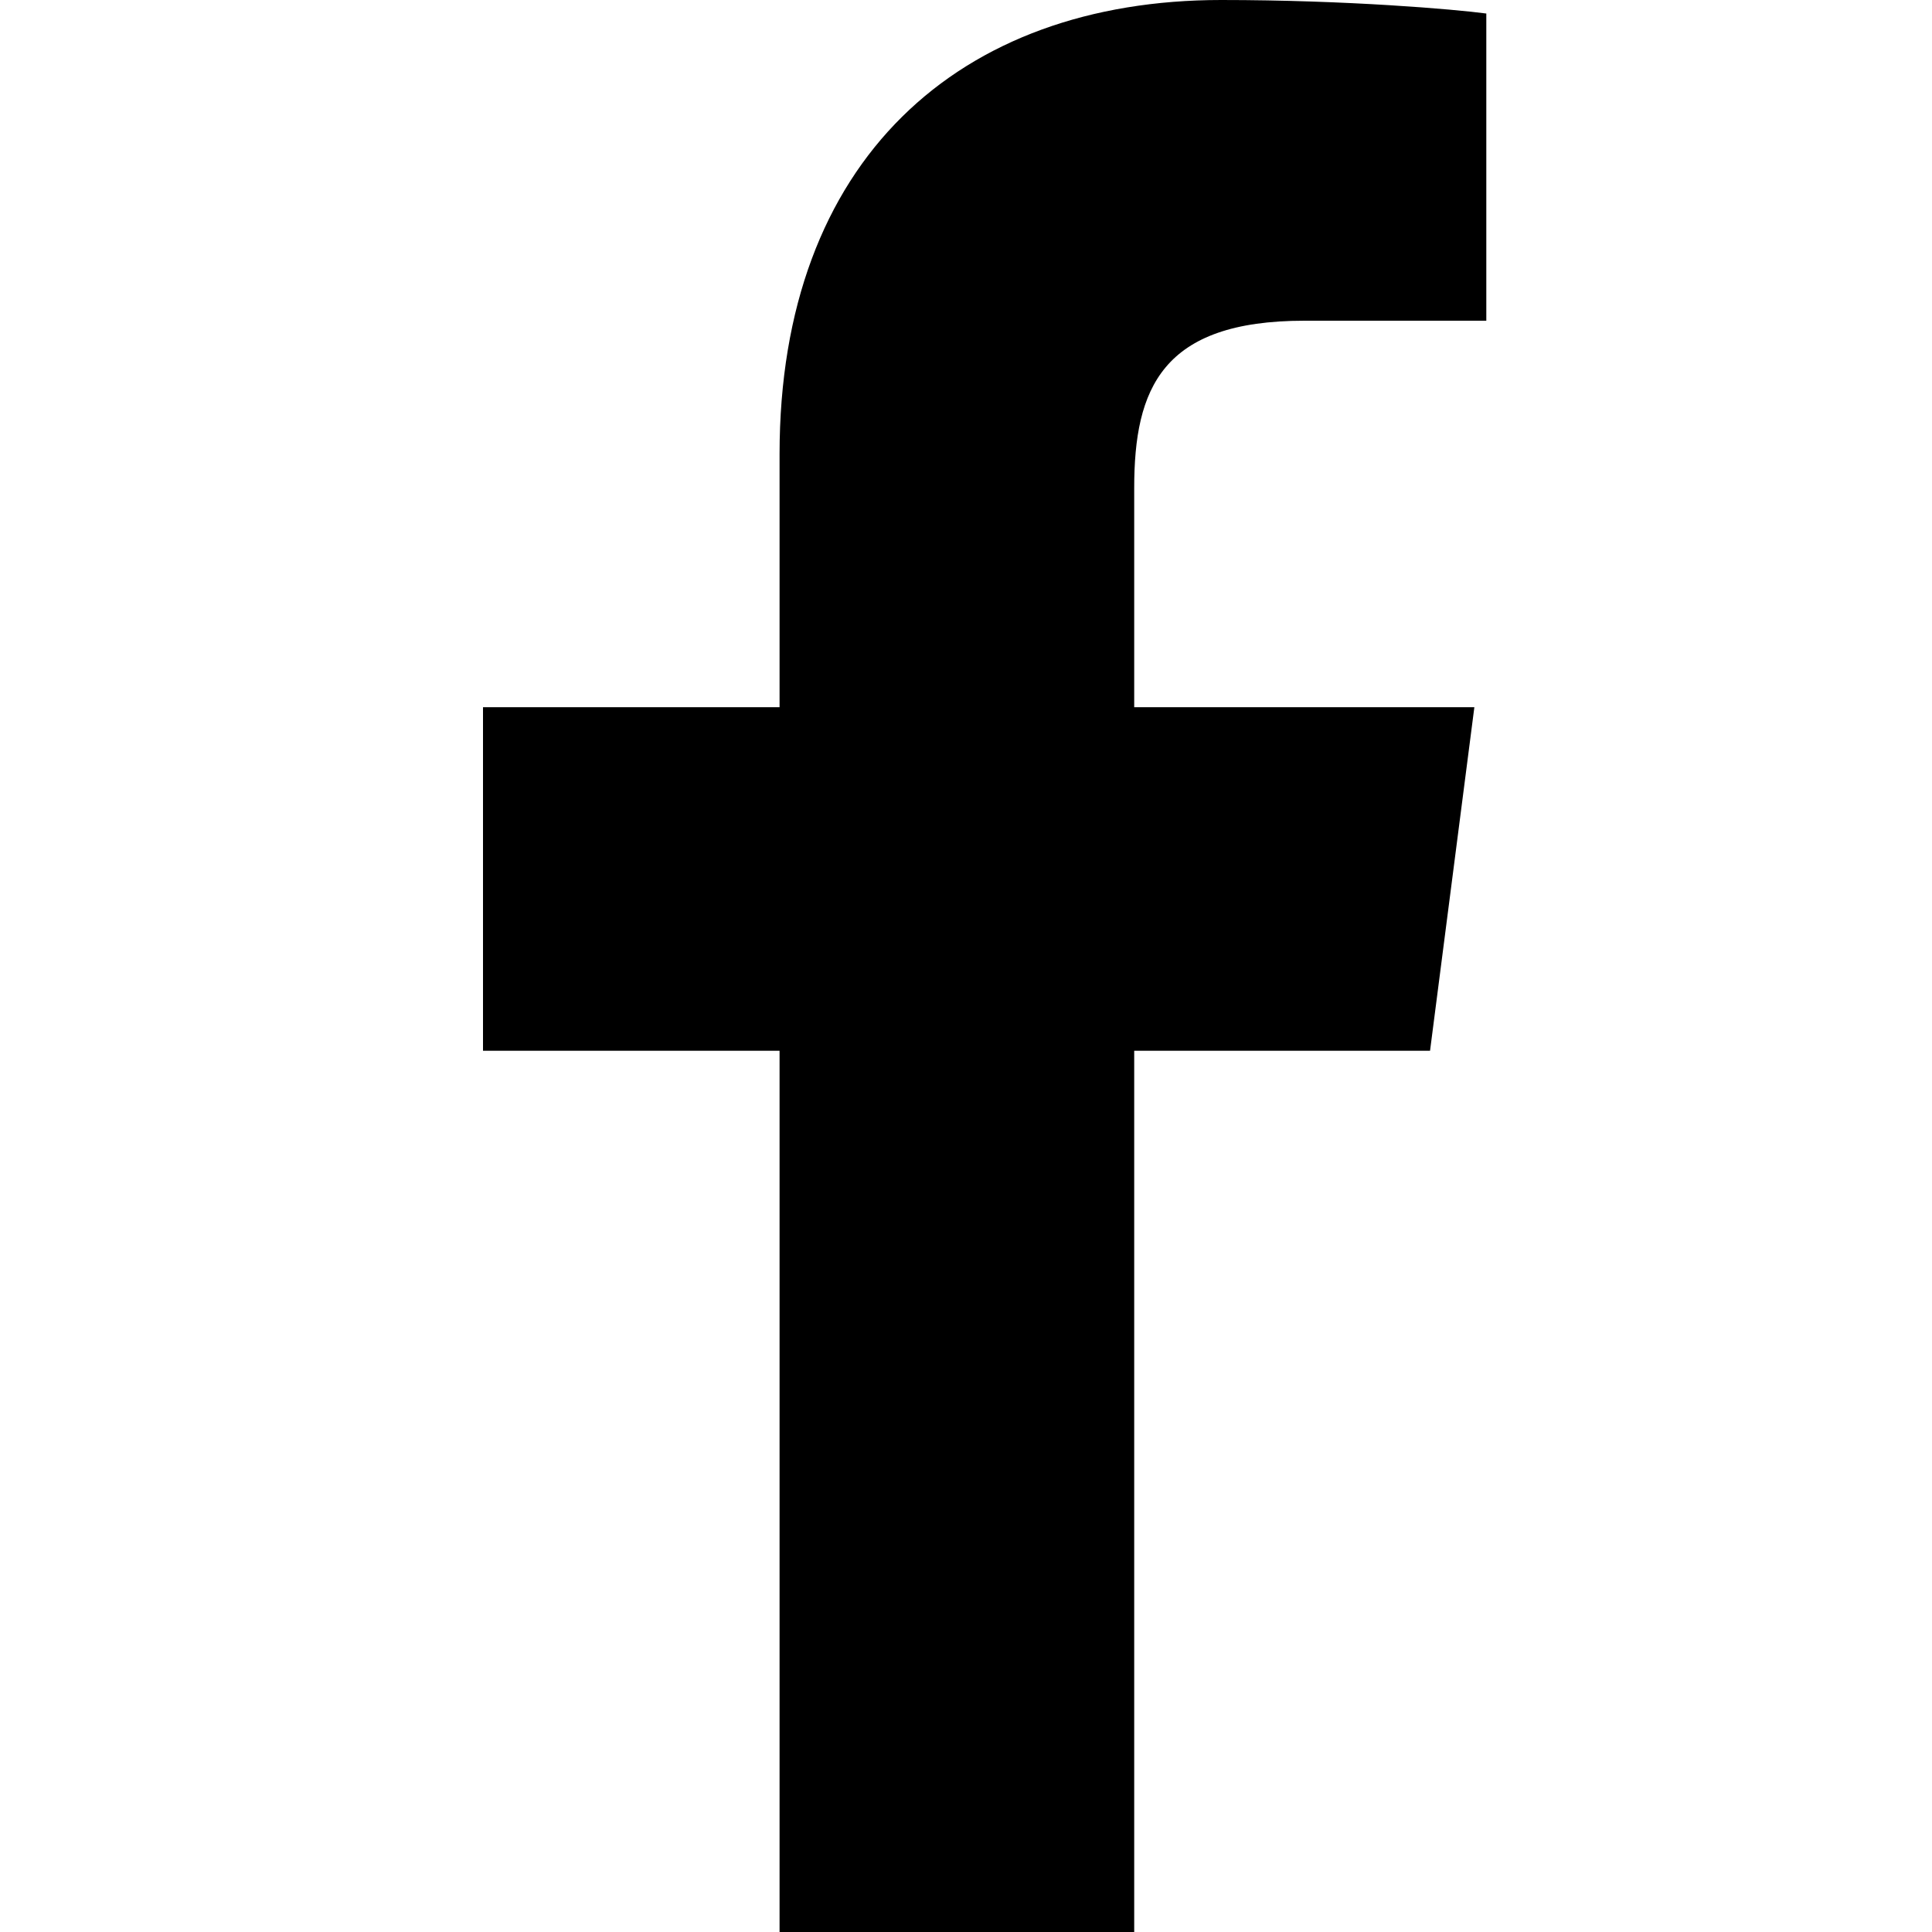
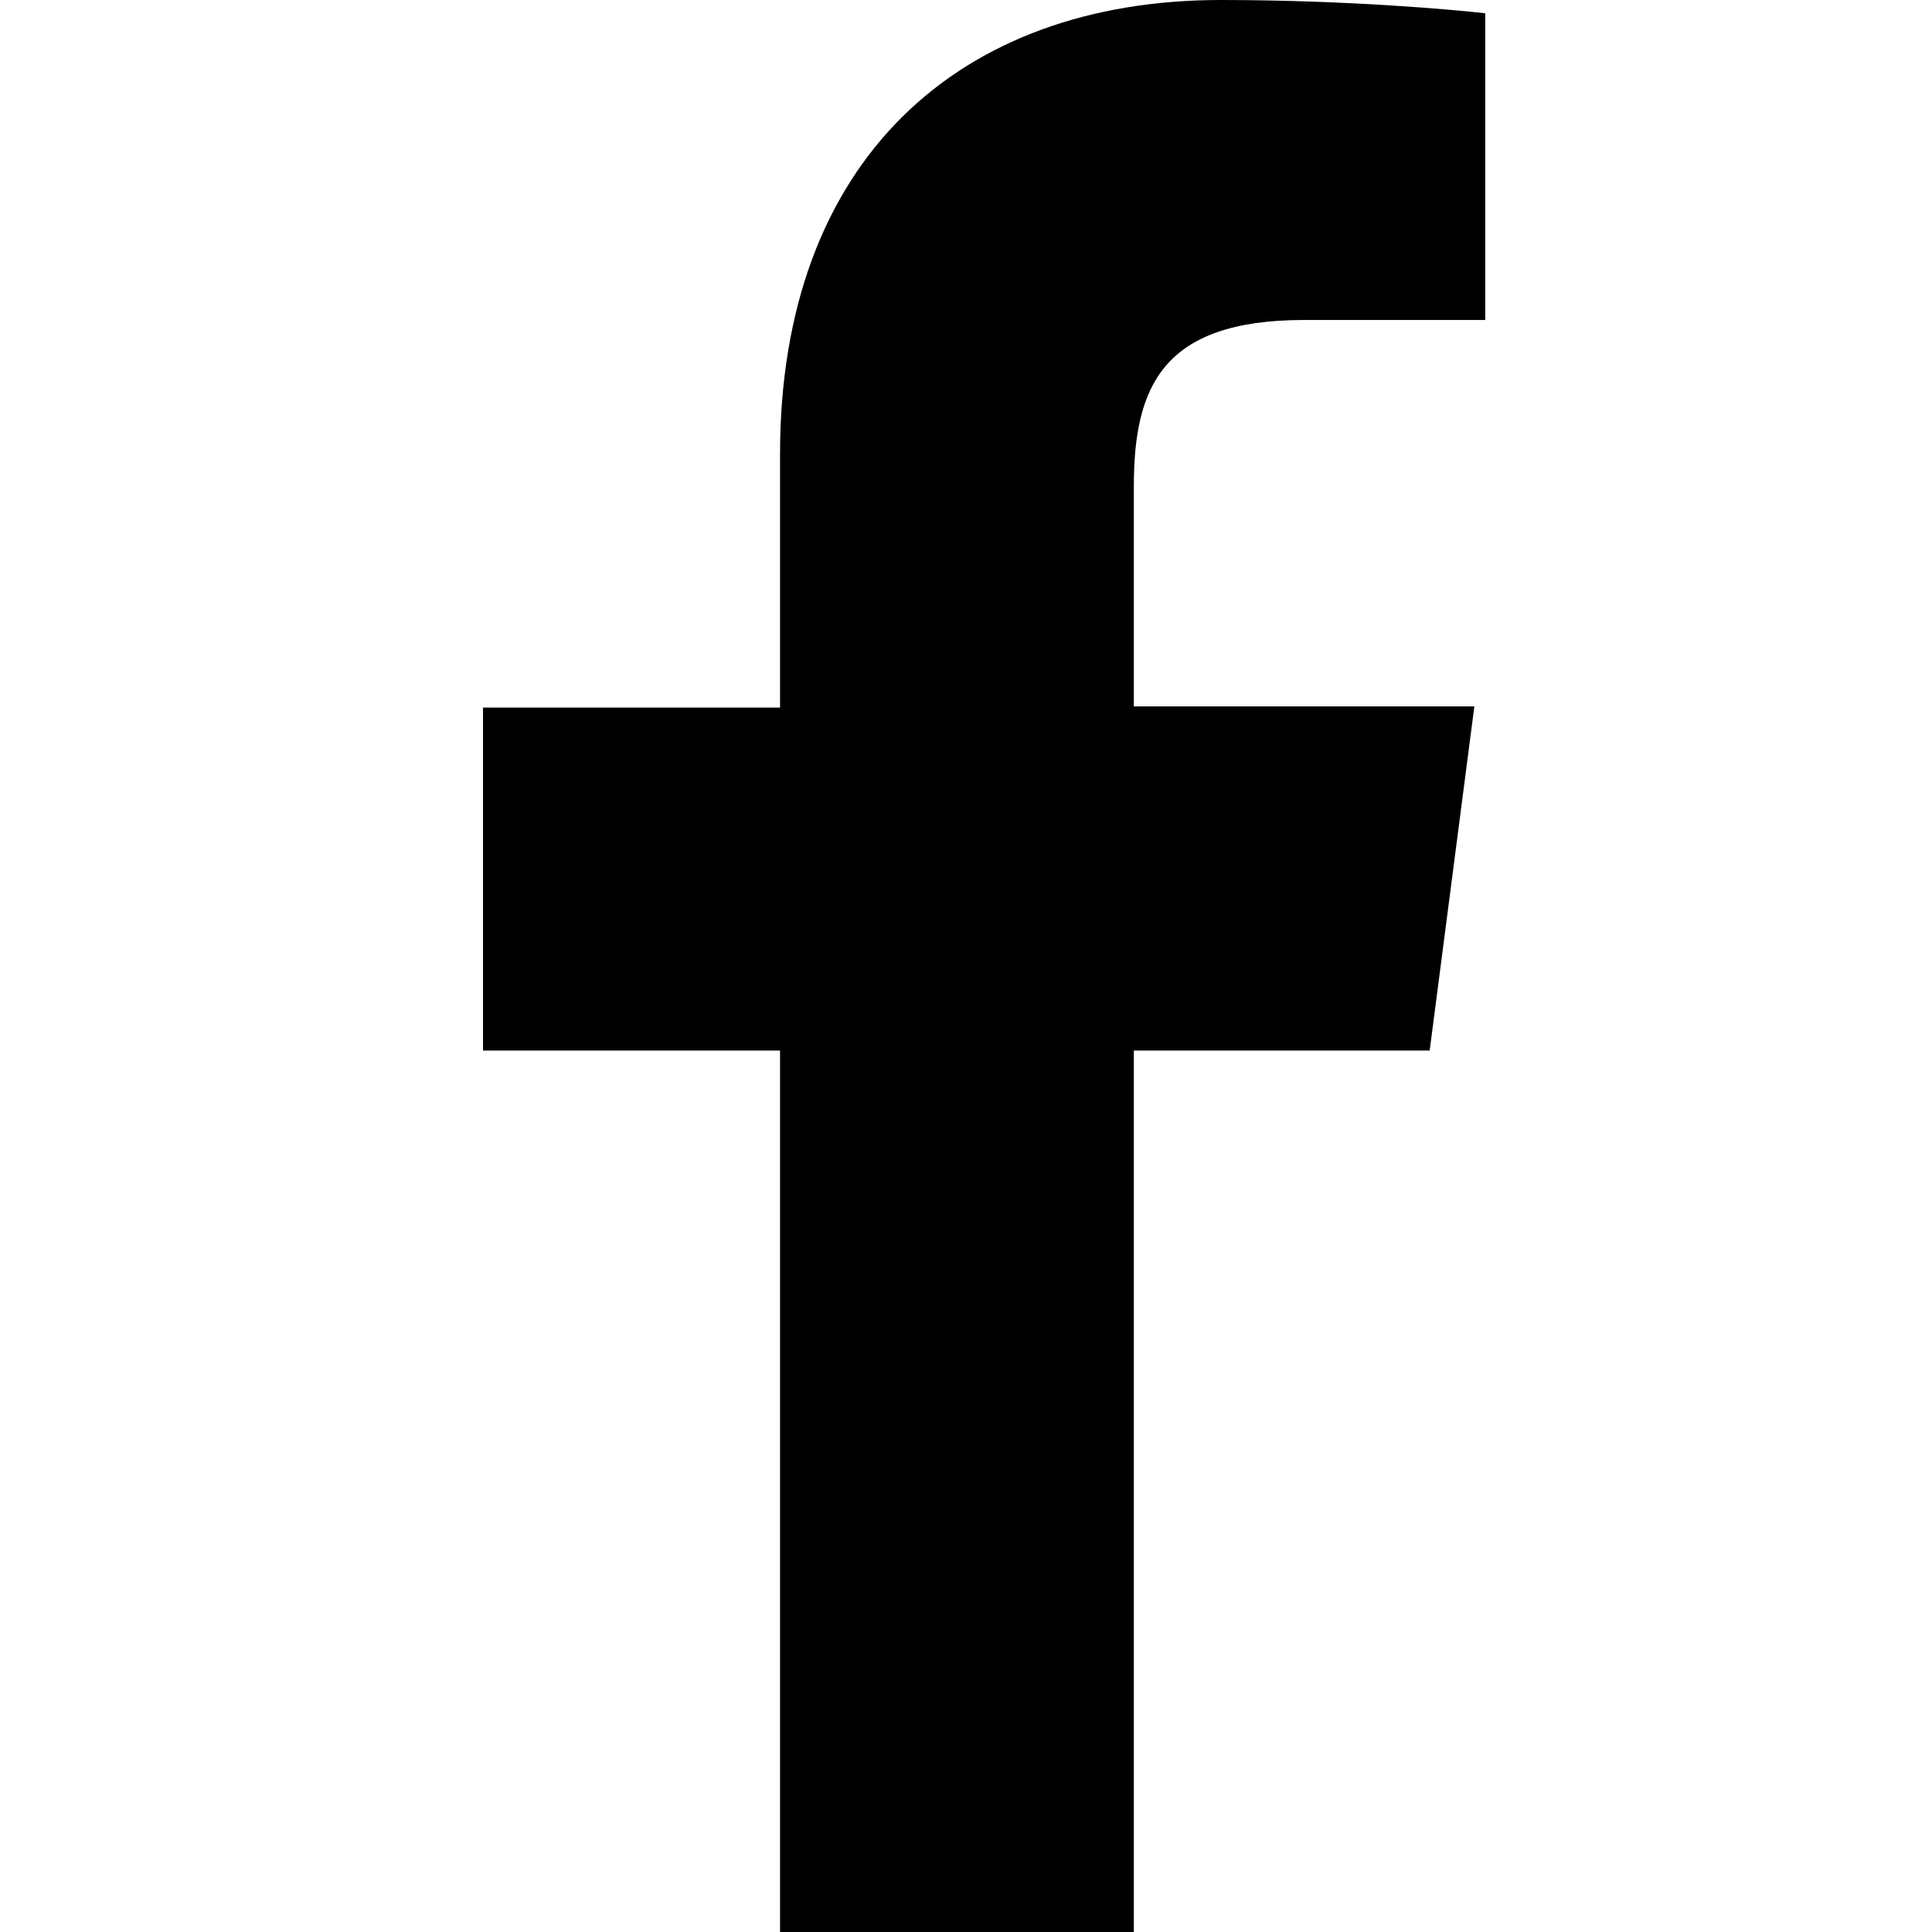
<svg xmlns="http://www.w3.org/2000/svg" width="16" height="16" viewBox="0 0 16 16">
-   <path d="M6.456 16V8.702H4V5.857h2.456V3.76C6.456 1.325 7.943 0 10.114 0c1.04 0 1.935.077 2.195.112v2.544h-1.506c-1.181 0-1.41.562-1.41 1.385v1.816h2.817l-.367 2.845h-2.45V16H6.456z" fill="#000" fill-rule="evenodd" />
+   <path fill="#000" d="M6.46 16V8.7H4V5.86h2.46v-2.1C6.46 1.33 7.94 0 10.11 0c1.04 0 1.93.08 2.19.11v2.54h-1.5c-1.18 0-1.41.56-1.41 1.38v1.82h2.82l-.37 2.85H9.39V16H6.46z" />
</svg>
